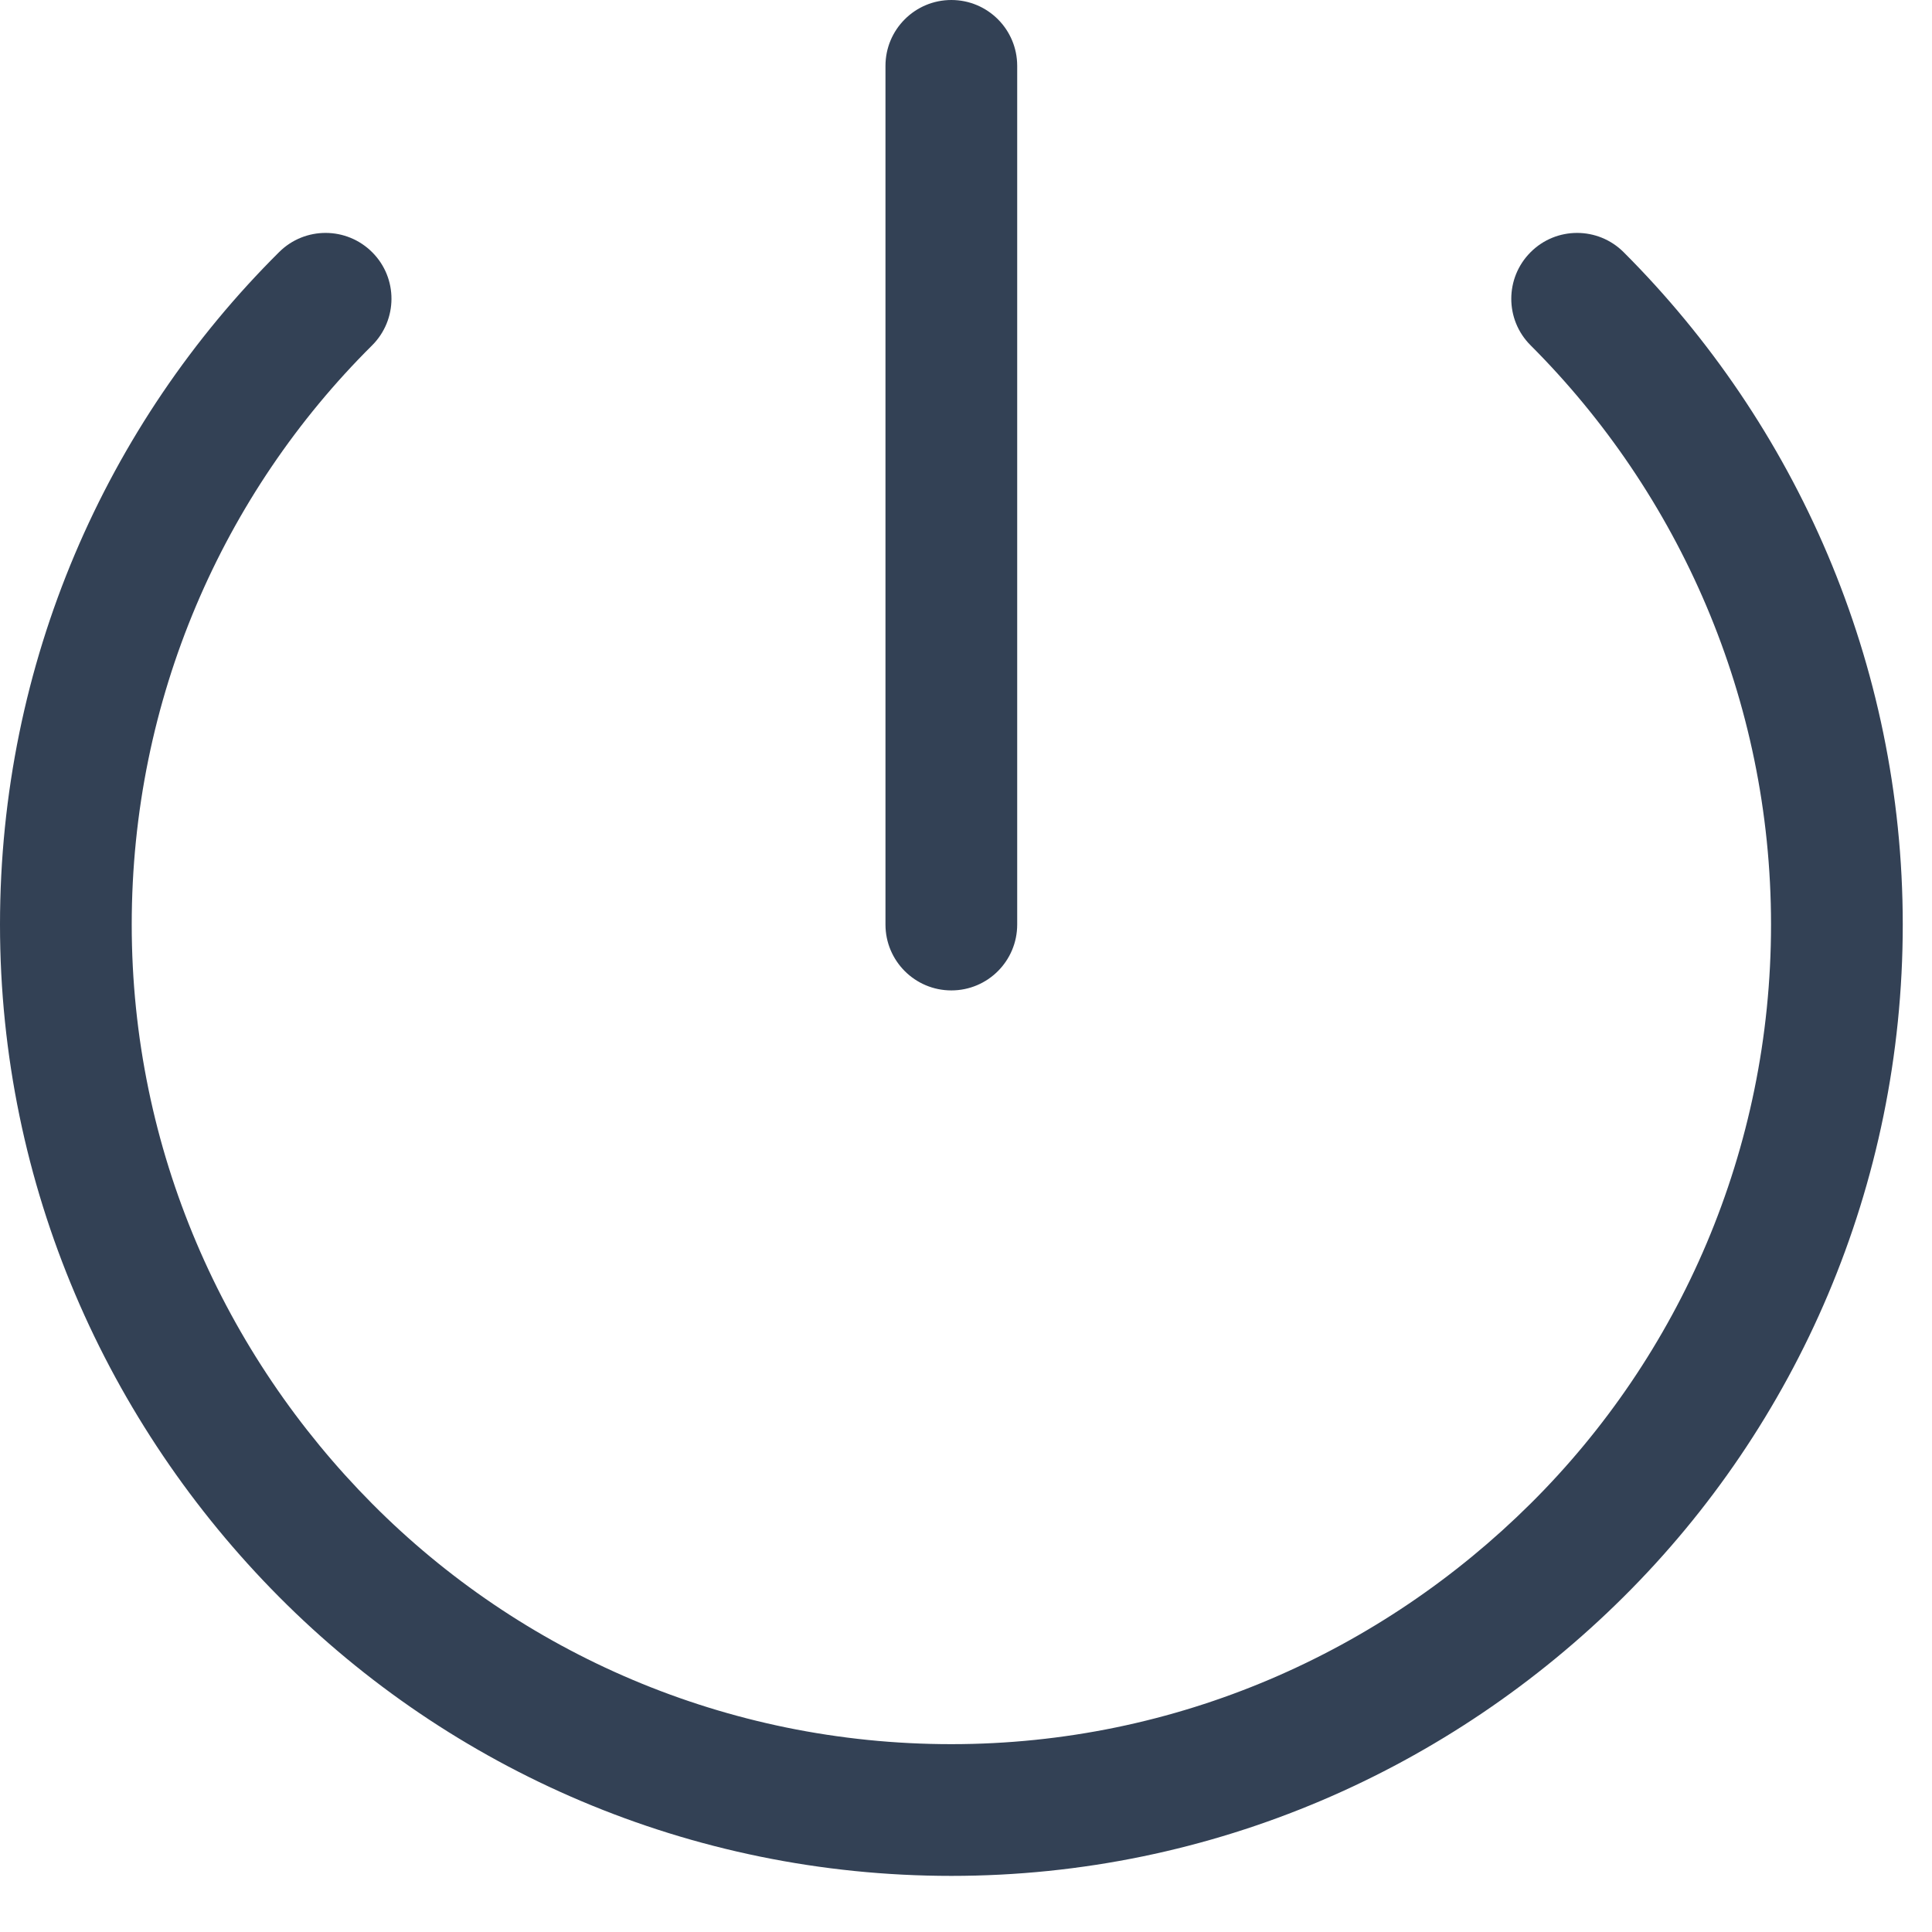
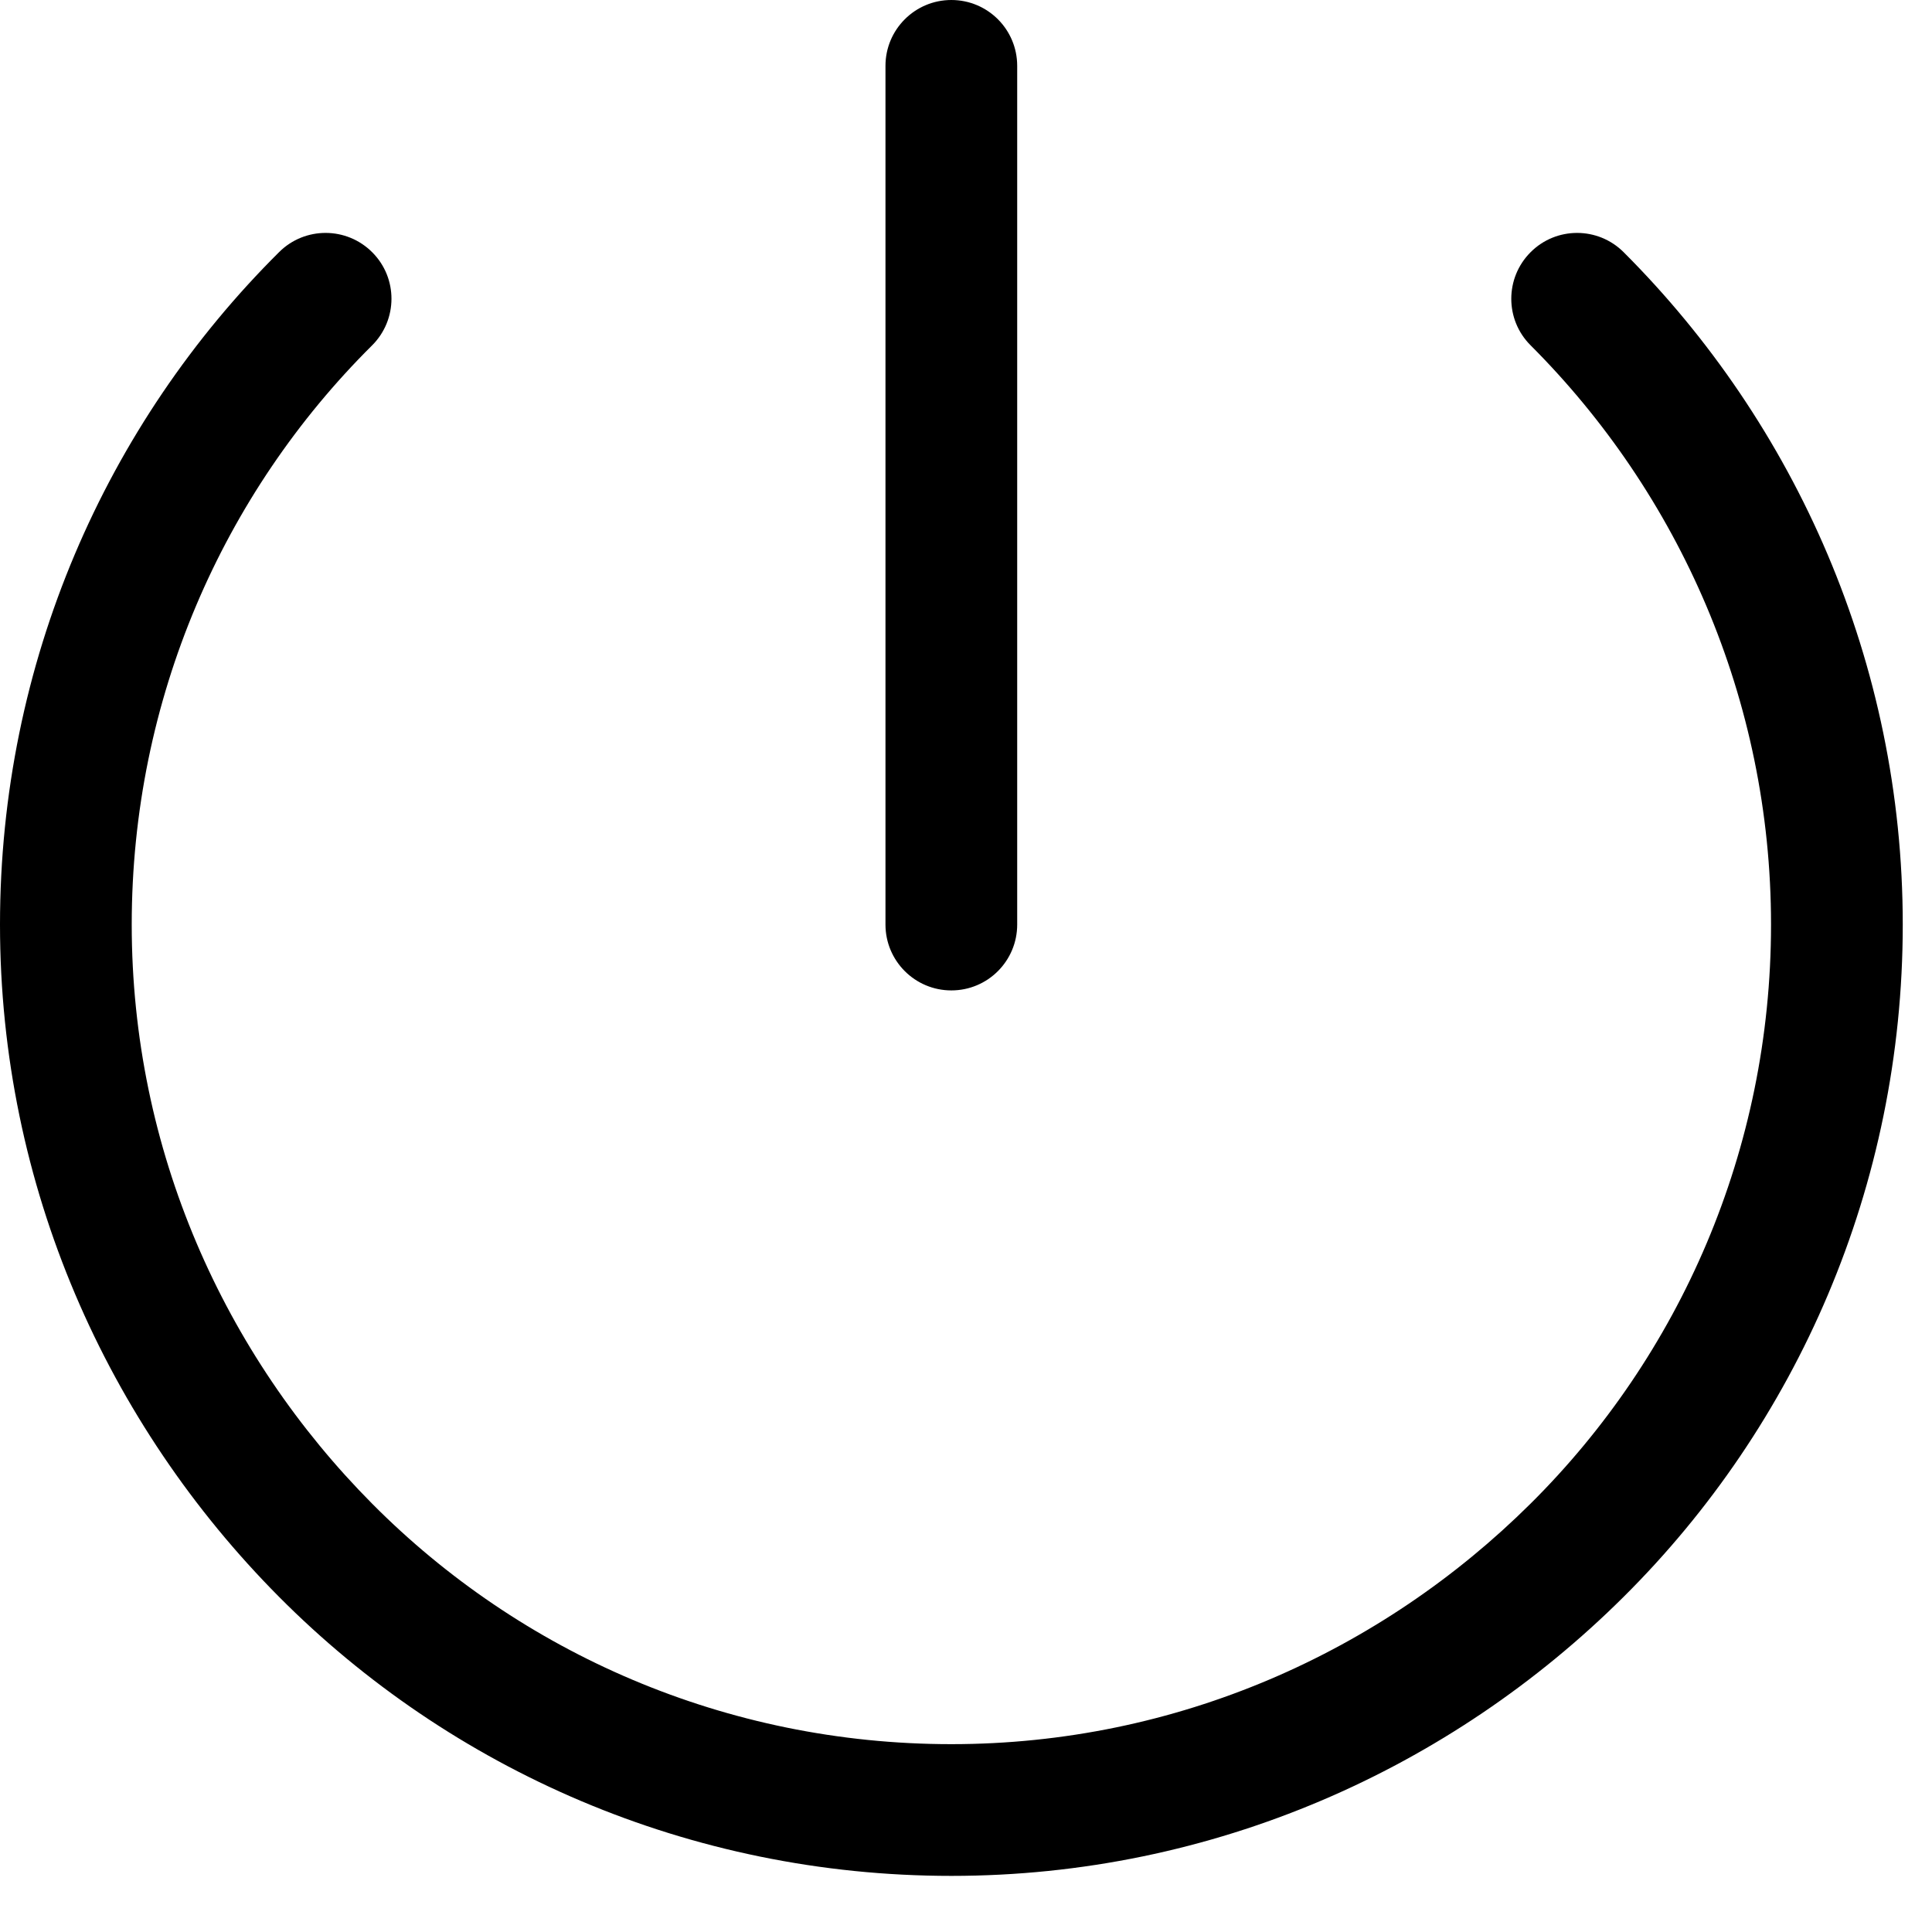
<svg xmlns="http://www.w3.org/2000/svg" width="22" height="22" viewBox="0 0 22 22" fill="none">
-   <path fill-rule="evenodd" clip-rule="evenodd" d="M11.583 0.75C11.583 0.336 11.248 0 10.833 0C10.419 0 10.083 0.336 10.083 0.75V10.528C10.083 10.942 10.419 11.278 10.833 11.278C11.248 11.278 11.583 10.942 11.583 10.528V0.75ZM4.236 3.934C4.53 3.642 4.532 3.167 4.24 2.874C3.948 2.58 3.473 2.578 3.179 2.87C1.208 4.828 0 7.547 0 10.528C0 13.511 1.223 16.216 3.176 18.182C5.133 20.152 7.853 21.361 10.833 21.361C13.817 21.361 16.522 20.138 18.487 18.185C20.458 16.228 21.667 13.508 21.667 10.528C21.667 7.545 20.445 4.827 18.489 2.872C18.196 2.579 17.721 2.579 17.429 2.872C17.136 3.165 17.136 3.64 17.429 3.932C19.116 5.619 20.167 7.961 20.167 10.528C20.167 13.096 19.126 15.437 17.43 17.121C15.729 18.811 13.399 19.861 10.833 19.861C8.265 19.861 5.925 18.821 4.24 17.125C2.55 15.424 1.5 13.093 1.5 10.528C1.5 7.959 2.54 5.619 4.236 3.934Z" fill="#334155" />
+   <path fill-rule="evenodd" clip-rule="evenodd" d="M11.583 0.75C11.583 0.336 11.248 0 10.833 0C10.419 0 10.083 0.336 10.083 0.75V10.528C10.083 10.942 10.419 11.278 10.833 11.278C11.248 11.278 11.583 10.942 11.583 10.528V0.75ZM4.236 3.934C4.53 3.642 4.532 3.167 4.24 2.874C3.948 2.58 3.473 2.578 3.179 2.87C1.208 4.828 0 7.547 0 10.528C0 13.511 1.223 16.216 3.176 18.182C5.133 20.152 7.853 21.361 10.833 21.361C13.817 21.361 16.522 20.138 18.487 18.185C20.458 16.228 21.667 13.508 21.667 10.528C21.667 7.545 20.445 4.827 18.489 2.872C18.196 2.579 17.721 2.579 17.429 2.872C17.136 3.165 17.136 3.64 17.429 3.932C19.116 5.619 20.167 7.961 20.167 10.528C20.167 13.096 19.126 15.437 17.43 17.121C15.729 18.811 13.399 19.861 10.833 19.861C8.265 19.861 5.925 18.821 4.24 17.125C2.55 15.424 1.5 13.093 1.5 10.528C1.5 7.959 2.54 5.619 4.236 3.934Z" fill="currentColor" />
</svg>
